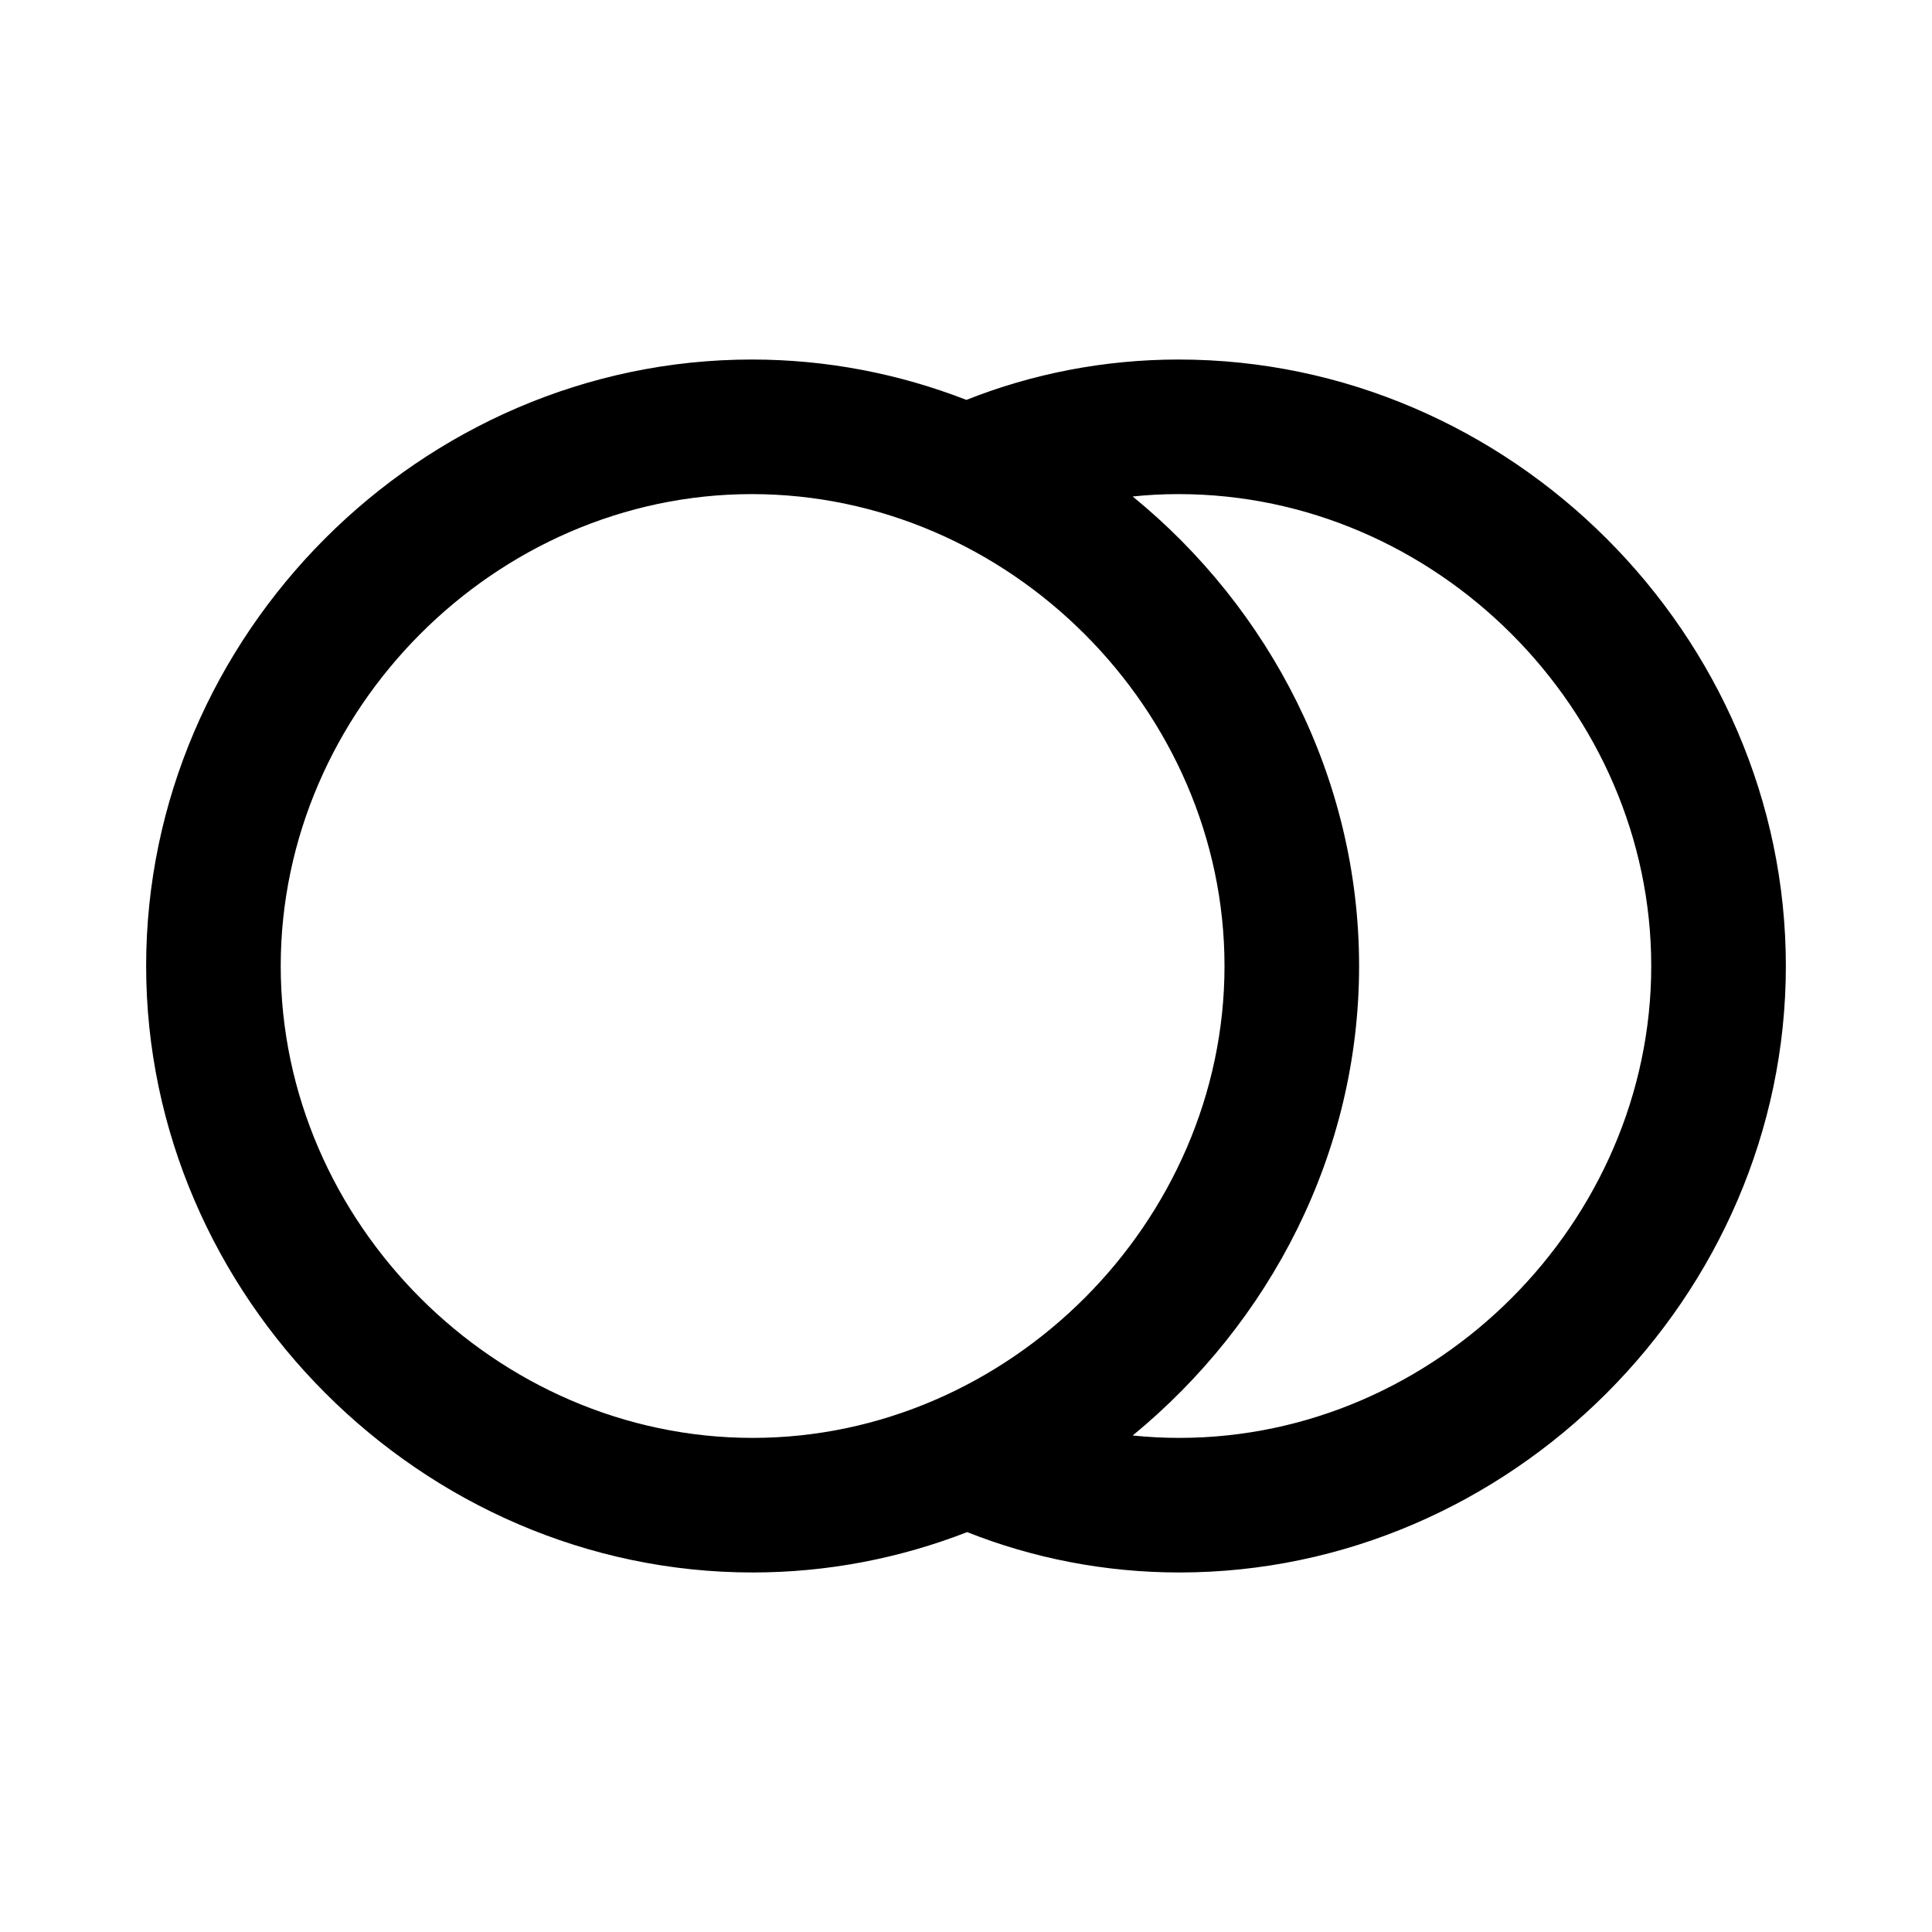
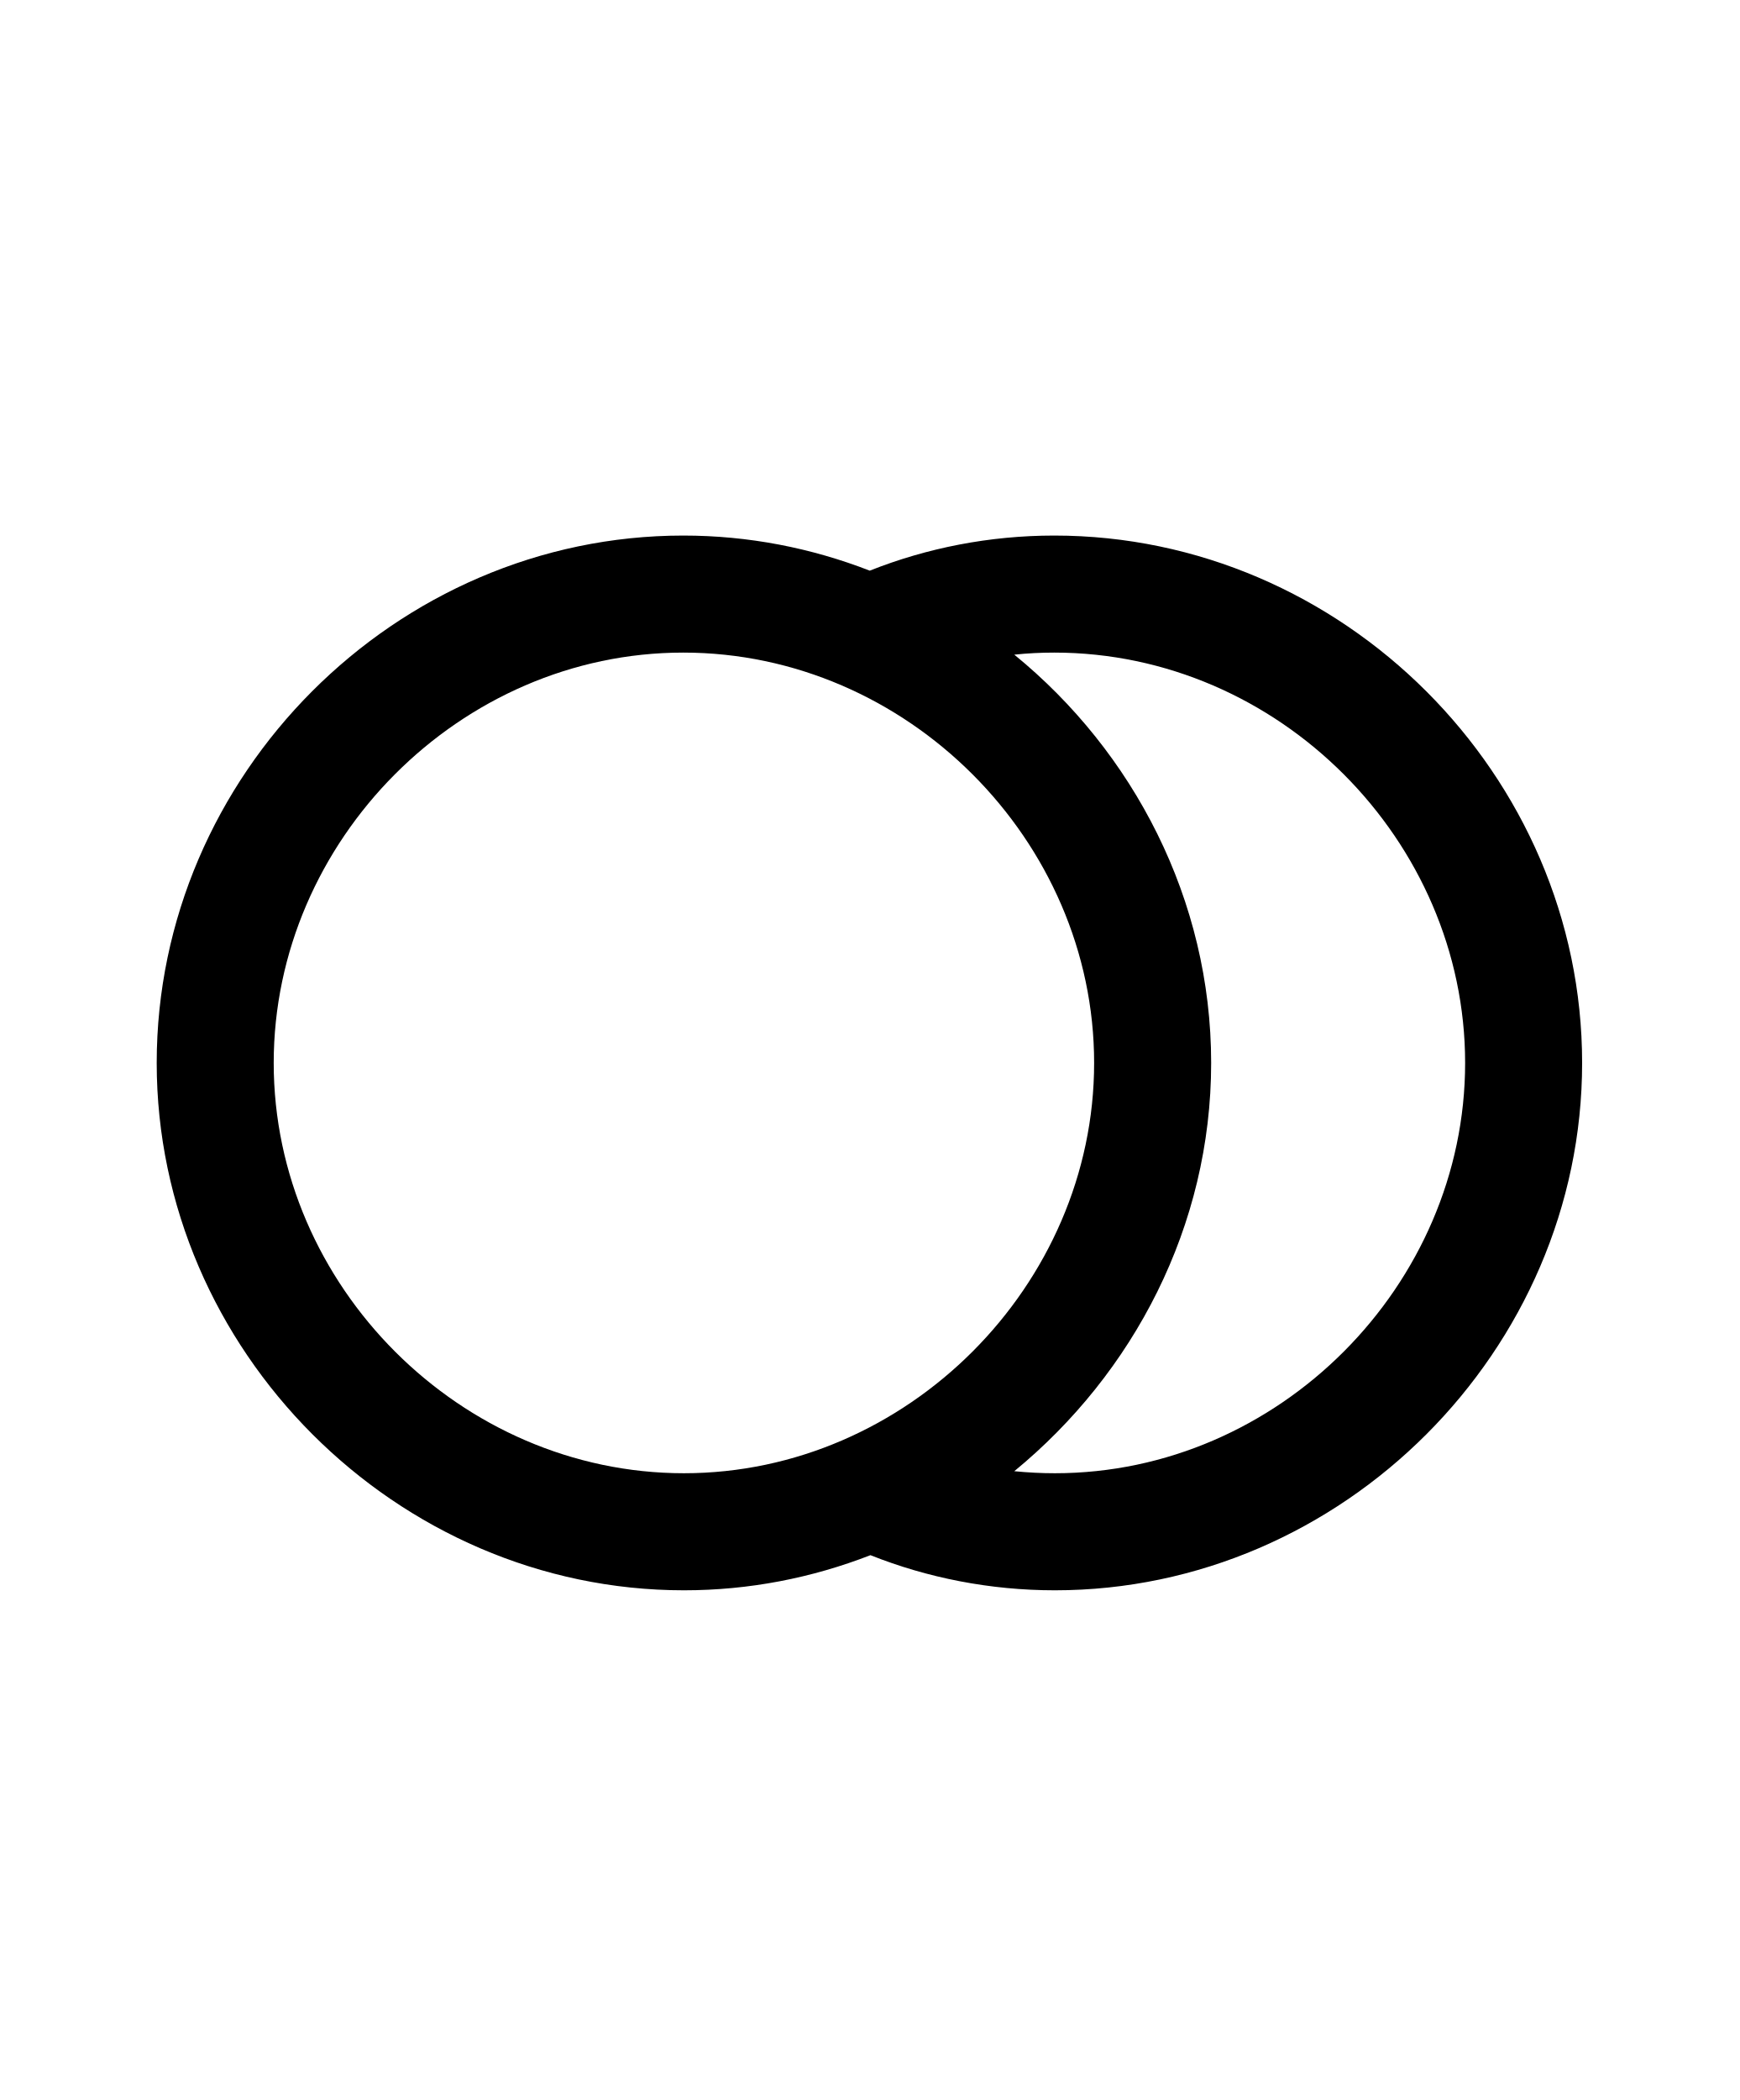
- <svg xmlns="http://www.w3.org/2000/svg" width="56" height="56" viewBox="0 0 56 56">
-   <path d="M21.815 45.579C23.995 45.579 26.084 45.166 28.034 44.409C29.939 45.166 32.028 45.579 34.185 45.579C43.778 45.579 51.764 37.57 51.764 28C51.764 18.407 43.778 10.421 34.162 10.421C32.005 10.421 29.916 10.834 28.012 11.591C26.061 10.834 23.972 10.421 21.792 10.421C12.2 10.421 4.236 18.407 4.236 28C4.236 37.57 12.222 45.579 21.815 45.579ZM21.815 41.678C14.38 41.678 8.137 35.435 8.137 28C8.137 20.587 14.357 14.322 21.792 14.322C29.251 14.322 35.493 20.587 35.493 28C35.493 35.413 29.251 41.678 21.815 41.678ZM39.394 28C39.394 22.561 36.801 17.627 32.831 14.391C33.267 14.345 33.703 14.322 34.162 14.322C41.643 14.322 47.862 20.587 47.862 28C47.862 35.413 41.643 41.678 34.185 41.678C33.726 41.678 33.29 41.655 32.831 41.609C36.801 38.35 39.394 33.439 39.394 28Z" />
+ <svg xmlns="http://www.w3.org/2000/svg" width="58" height="70" viewBox="0 0 58 70" fill="none">
+   <path d="M22.804 53.01C24.984 53.01 27.072 52.597 29.023 51.839C30.928 52.597 33.016 53.01 35.173 53.01C44.766 53.01 52.752 45.001 52.752 35.431C52.752 25.838 44.766 17.852 35.15 17.852C32.993 17.852 30.905 18.265 29 19.022C27.049 18.265 24.961 17.852 22.781 17.852C13.188 17.852 5.225 25.838 5.225 35.431C5.225 45.001 13.211 53.01 22.804 53.01ZM22.804 49.108C15.368 49.108 9.126 42.866 9.126 35.431C9.126 28.018 15.345 21.753 22.781 21.753C30.239 21.753 36.481 28.018 36.481 35.431C36.481 42.843 30.239 49.108 22.804 49.108ZM40.383 35.431C40.383 29.992 37.79 25.058 33.819 21.822C34.255 21.776 34.691 21.753 35.15 21.753C42.632 21.753 48.851 28.018 48.851 35.431C48.851 42.843 42.632 49.108 35.173 49.108C34.714 49.108 34.278 49.085 33.819 49.04C37.79 45.781 40.383 40.87 40.383 35.431Z" fill="black" />
</svg>
